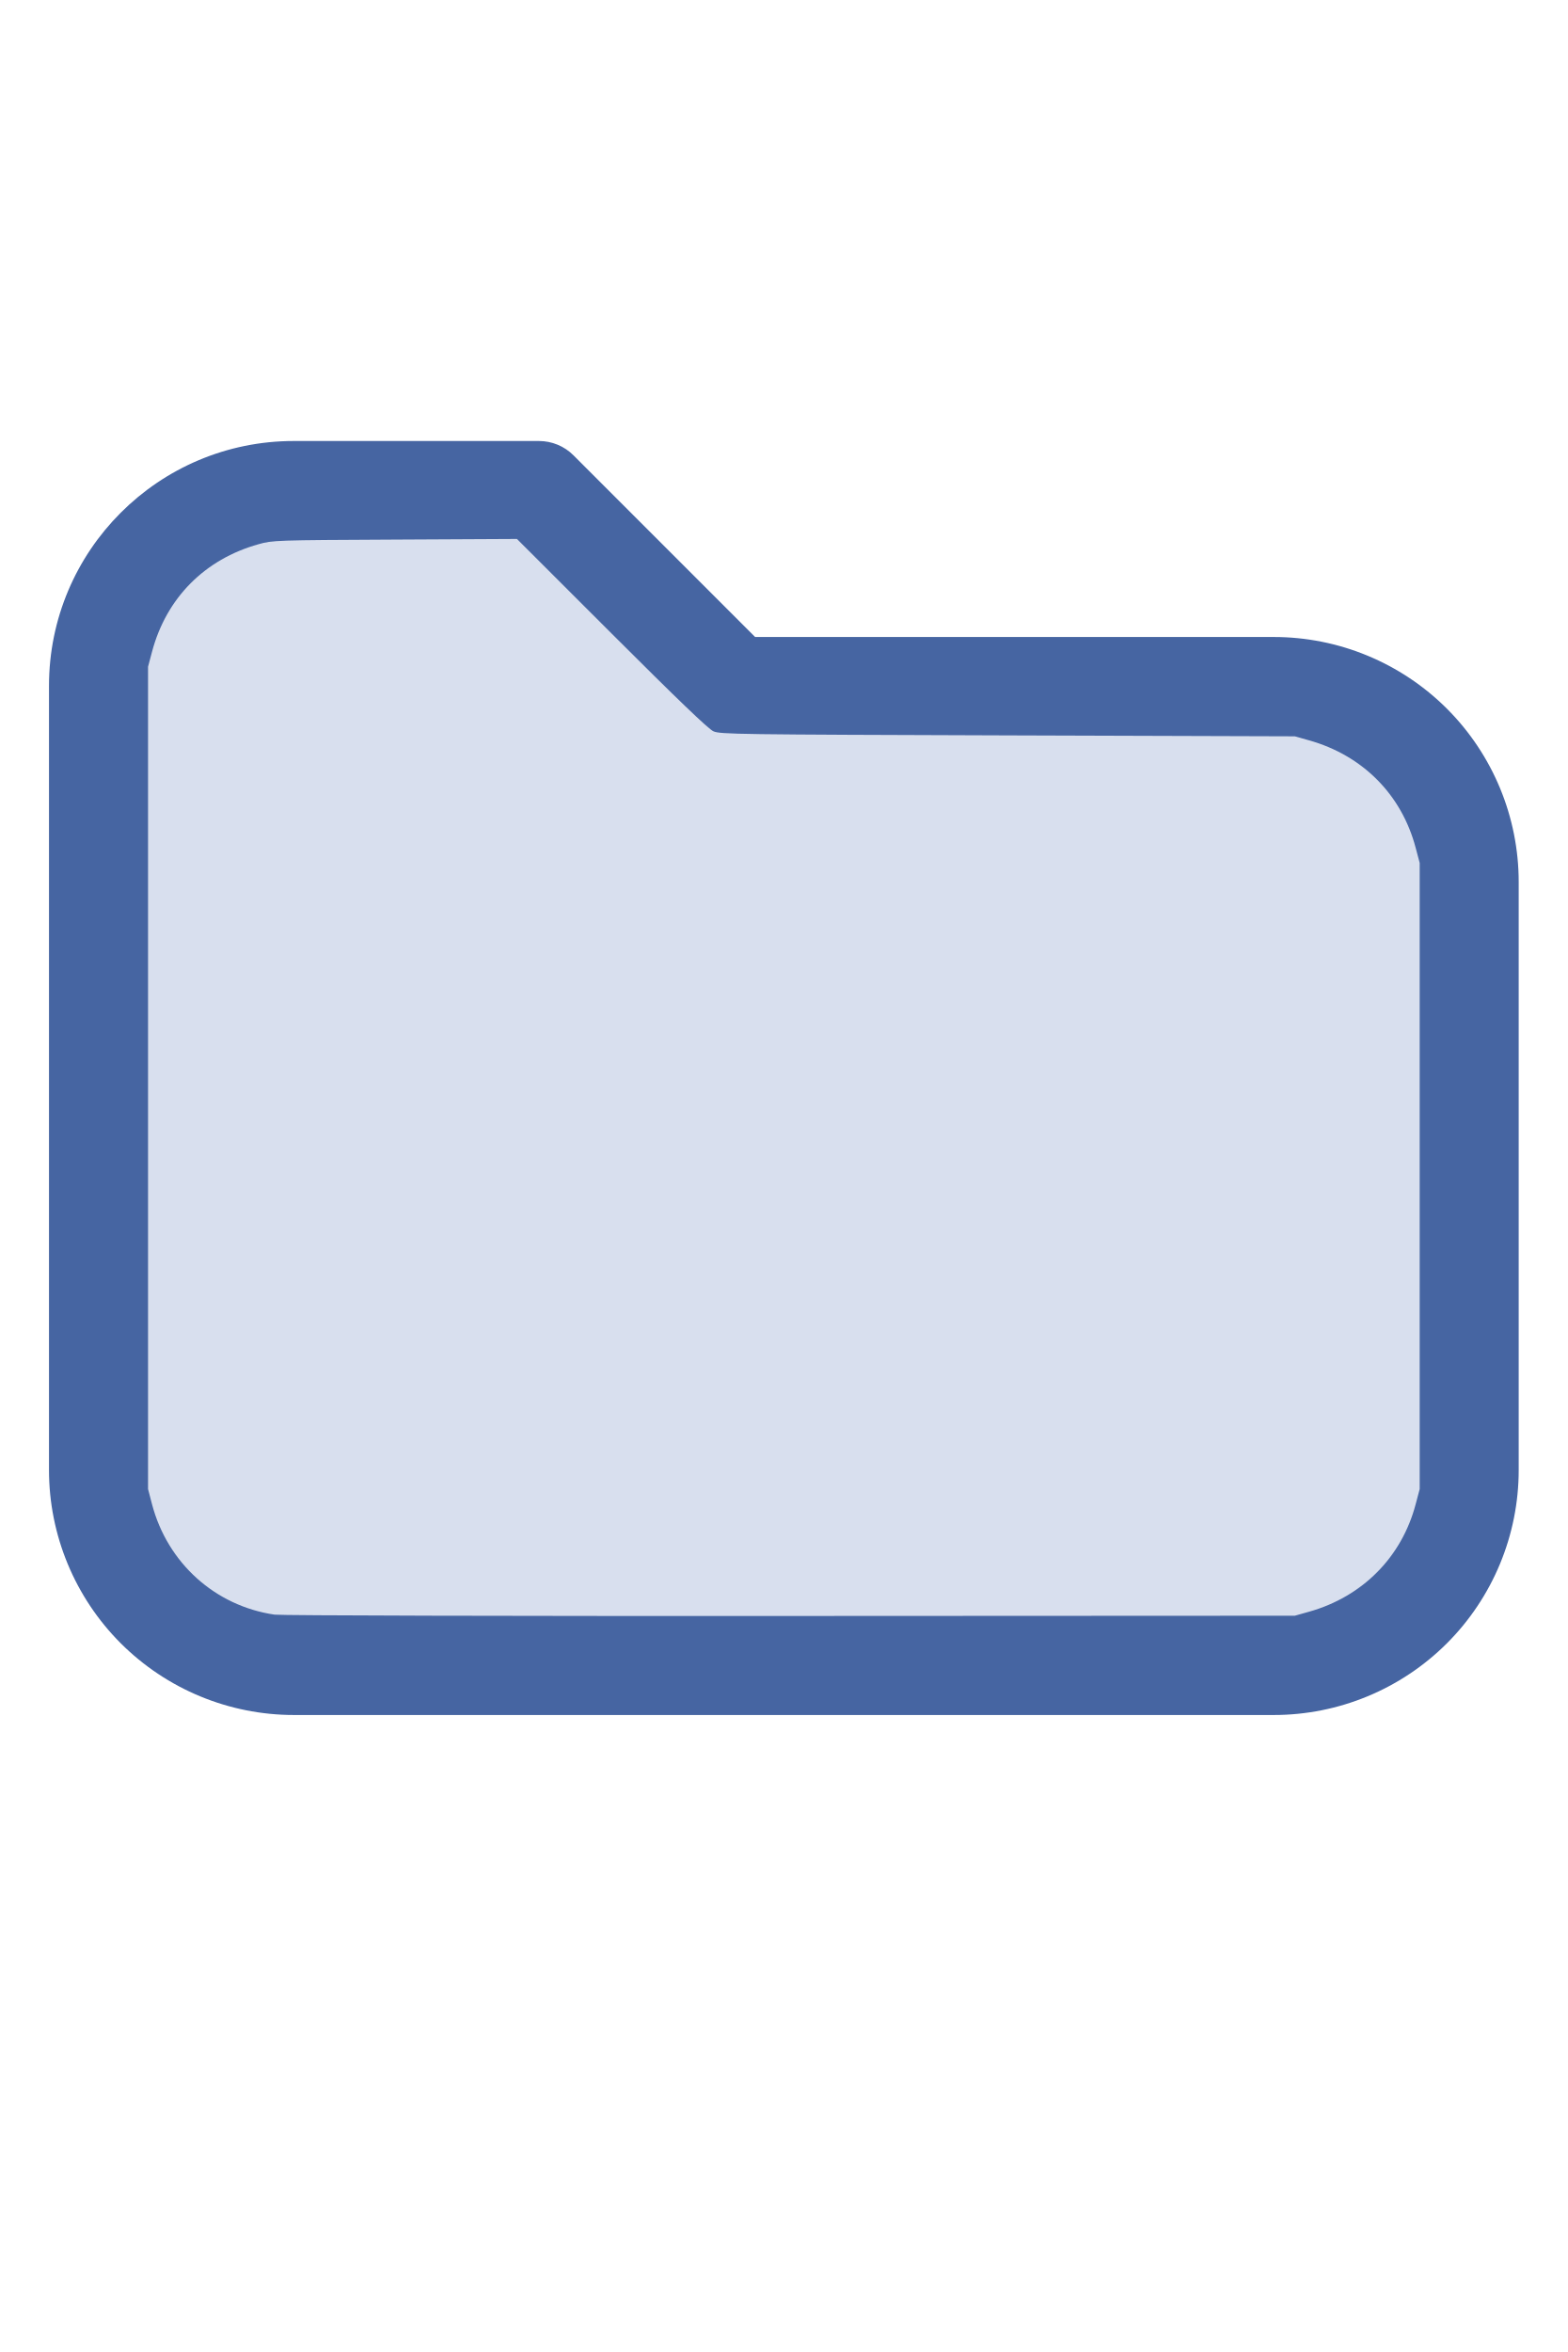
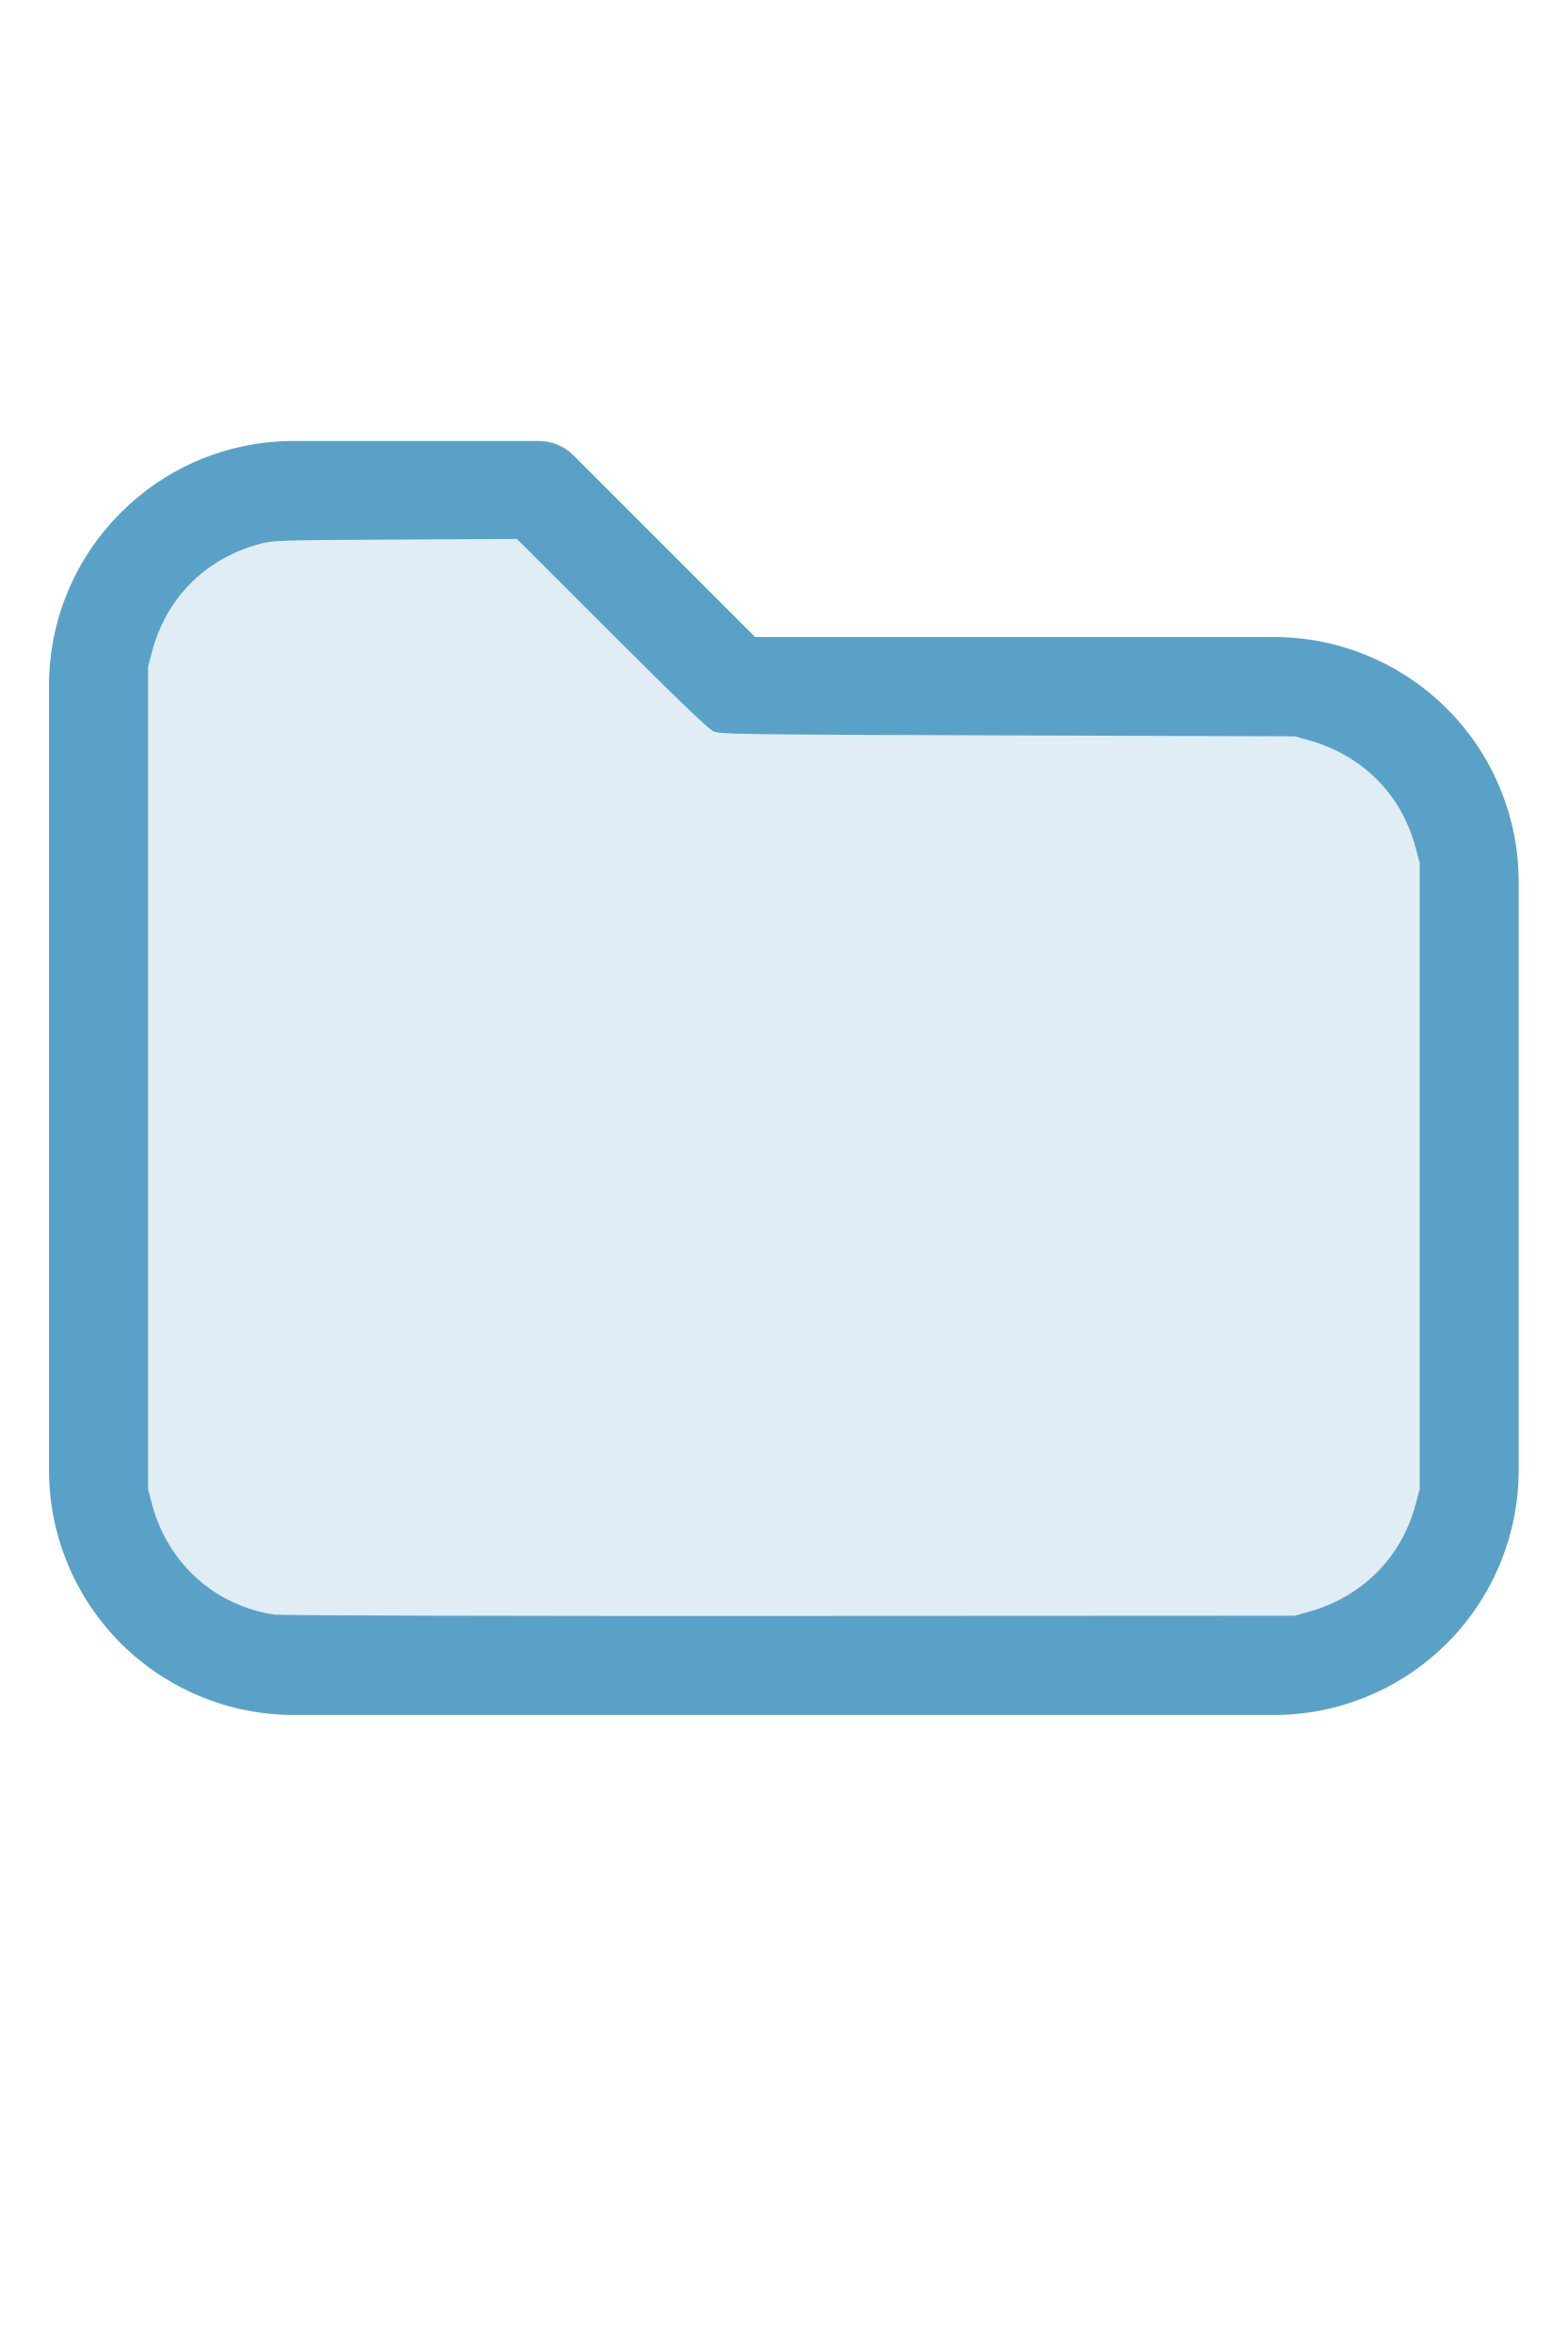
<svg xmlns="http://www.w3.org/2000/svg" version="1.1" width="16" height="24" viewBox="0 0 32 32" xml:space="preserve">
-   <g style="fill:#4665A2;">
+   <g style="fill:#5AA1C7;">
    <path d="M1,5.998l-0,16.002c-0,1.326 0.527,2.598 1.464,3.536c0.938,0.937 2.21,1.464 3.536,1.464c5.322,0 14.678,-0 20,0c1.326,0 2.598,-0.527 3.536,-1.464c0.937,-0.938 1.464,-2.21 1.464,-3.536c0,-3.486 0,-8.514 0,-12c0,-1.326 -0.527,-2.598 -1.464,-3.536c-0.938,-0.937 -2.21,-1.464 -3.536,-1.464c-0,0 -10.586,0 -10.586,0c0,-0 -3.707,-3.707 -3.707,-3.707c-0.187,-0.188 -0.442,-0.293 -0.707,-0.293l-5.002,0c-2.76,0 -4.998,2.238 -4.998,4.998Zm2,-0l-0,16.002c-0,0.796 0.316,1.559 0.879,2.121c0.562,0.563 1.325,0.879 2.121,0.879l20,0c0.796,0 1.559,-0.316 2.121,-0.879c0.563,-0.562 0.879,-1.325 0.879,-2.121c0,-3.486 0,-8.514 0,-12c0,-0.796 -0.316,-1.559 -0.879,-2.121c-0.562,-0.563 -1.325,-0.879 -2.121,-0.879c-7.738,0 -11,0 -11,0c-0.265,0 -0.52,-0.105 -0.707,-0.293c-0,0 -3.707,-3.707 -3.707,-3.707c-0,0 -4.588,0 -4.588,0c-1.656,0 -2.998,1.342 -2.998,2.998Z" />
  </g>
-   <g style="fill:#D8DFEE;stroke-width:0;">
+   <g style="fill:#E0EDF4;stroke-width:0;">
    <path d="M 5.606,24.952 C 4.392,24.775 3.42,23.9 3.103,22.699 L 3.022,22.389 V 13.998 5.606 L 3.104,5.298 C 3.396,4.203 4.18,3.412 5.279,3.106 5.565,3.026 5.615,3.024 8.061,3.012 l 2.491,-0.013 1.932,1.93 c 1.344,1.343 1.976,1.95 2.078,1.995 0.137,0.062 0.474,0.066 6.007,0.084 l 5.861,0.019 0.291,0.082 c 1.095,0.308 1.89,1.109 2.176,2.193 l 0.082,0.309 V 16 22.389 l -0.082,0.309 c -0.284,1.079 -1.086,1.888 -2.176,2.194 l -0.291,0.082 -10.303,0.005 c -5.7,0.003 -10.4,-0.009 -10.521,-0.027 z" />
  </g>
</svg>
